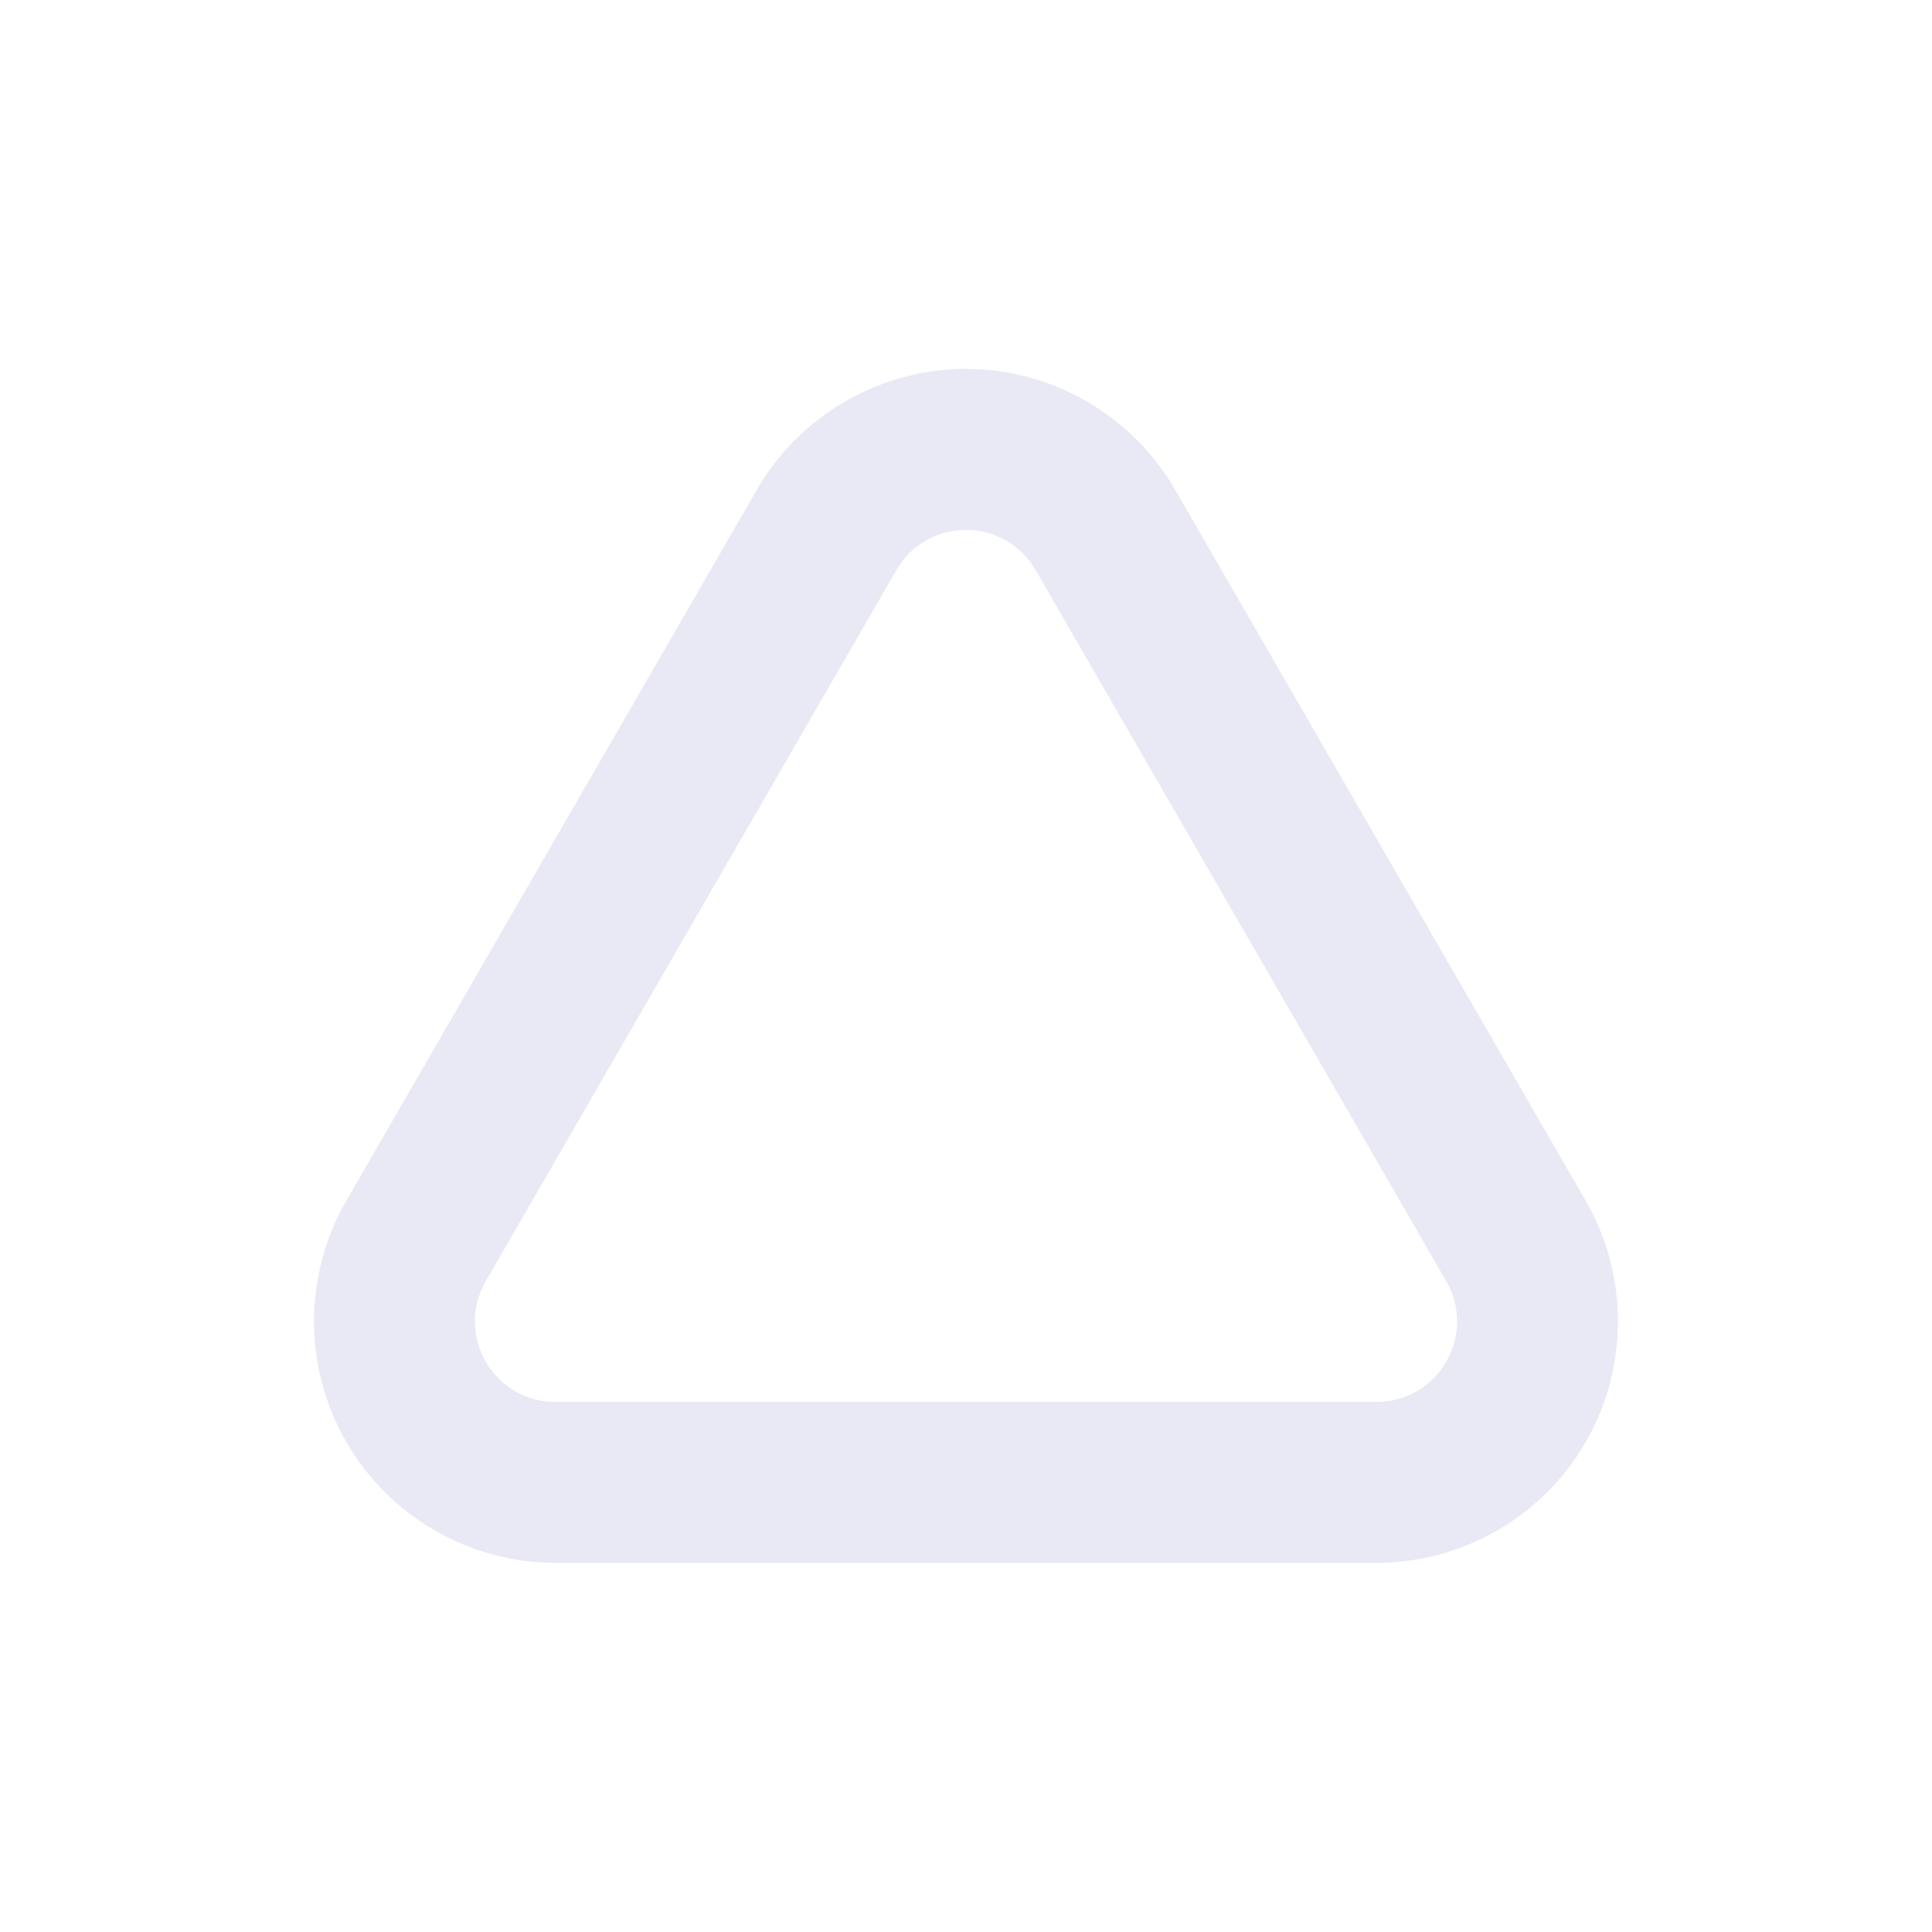
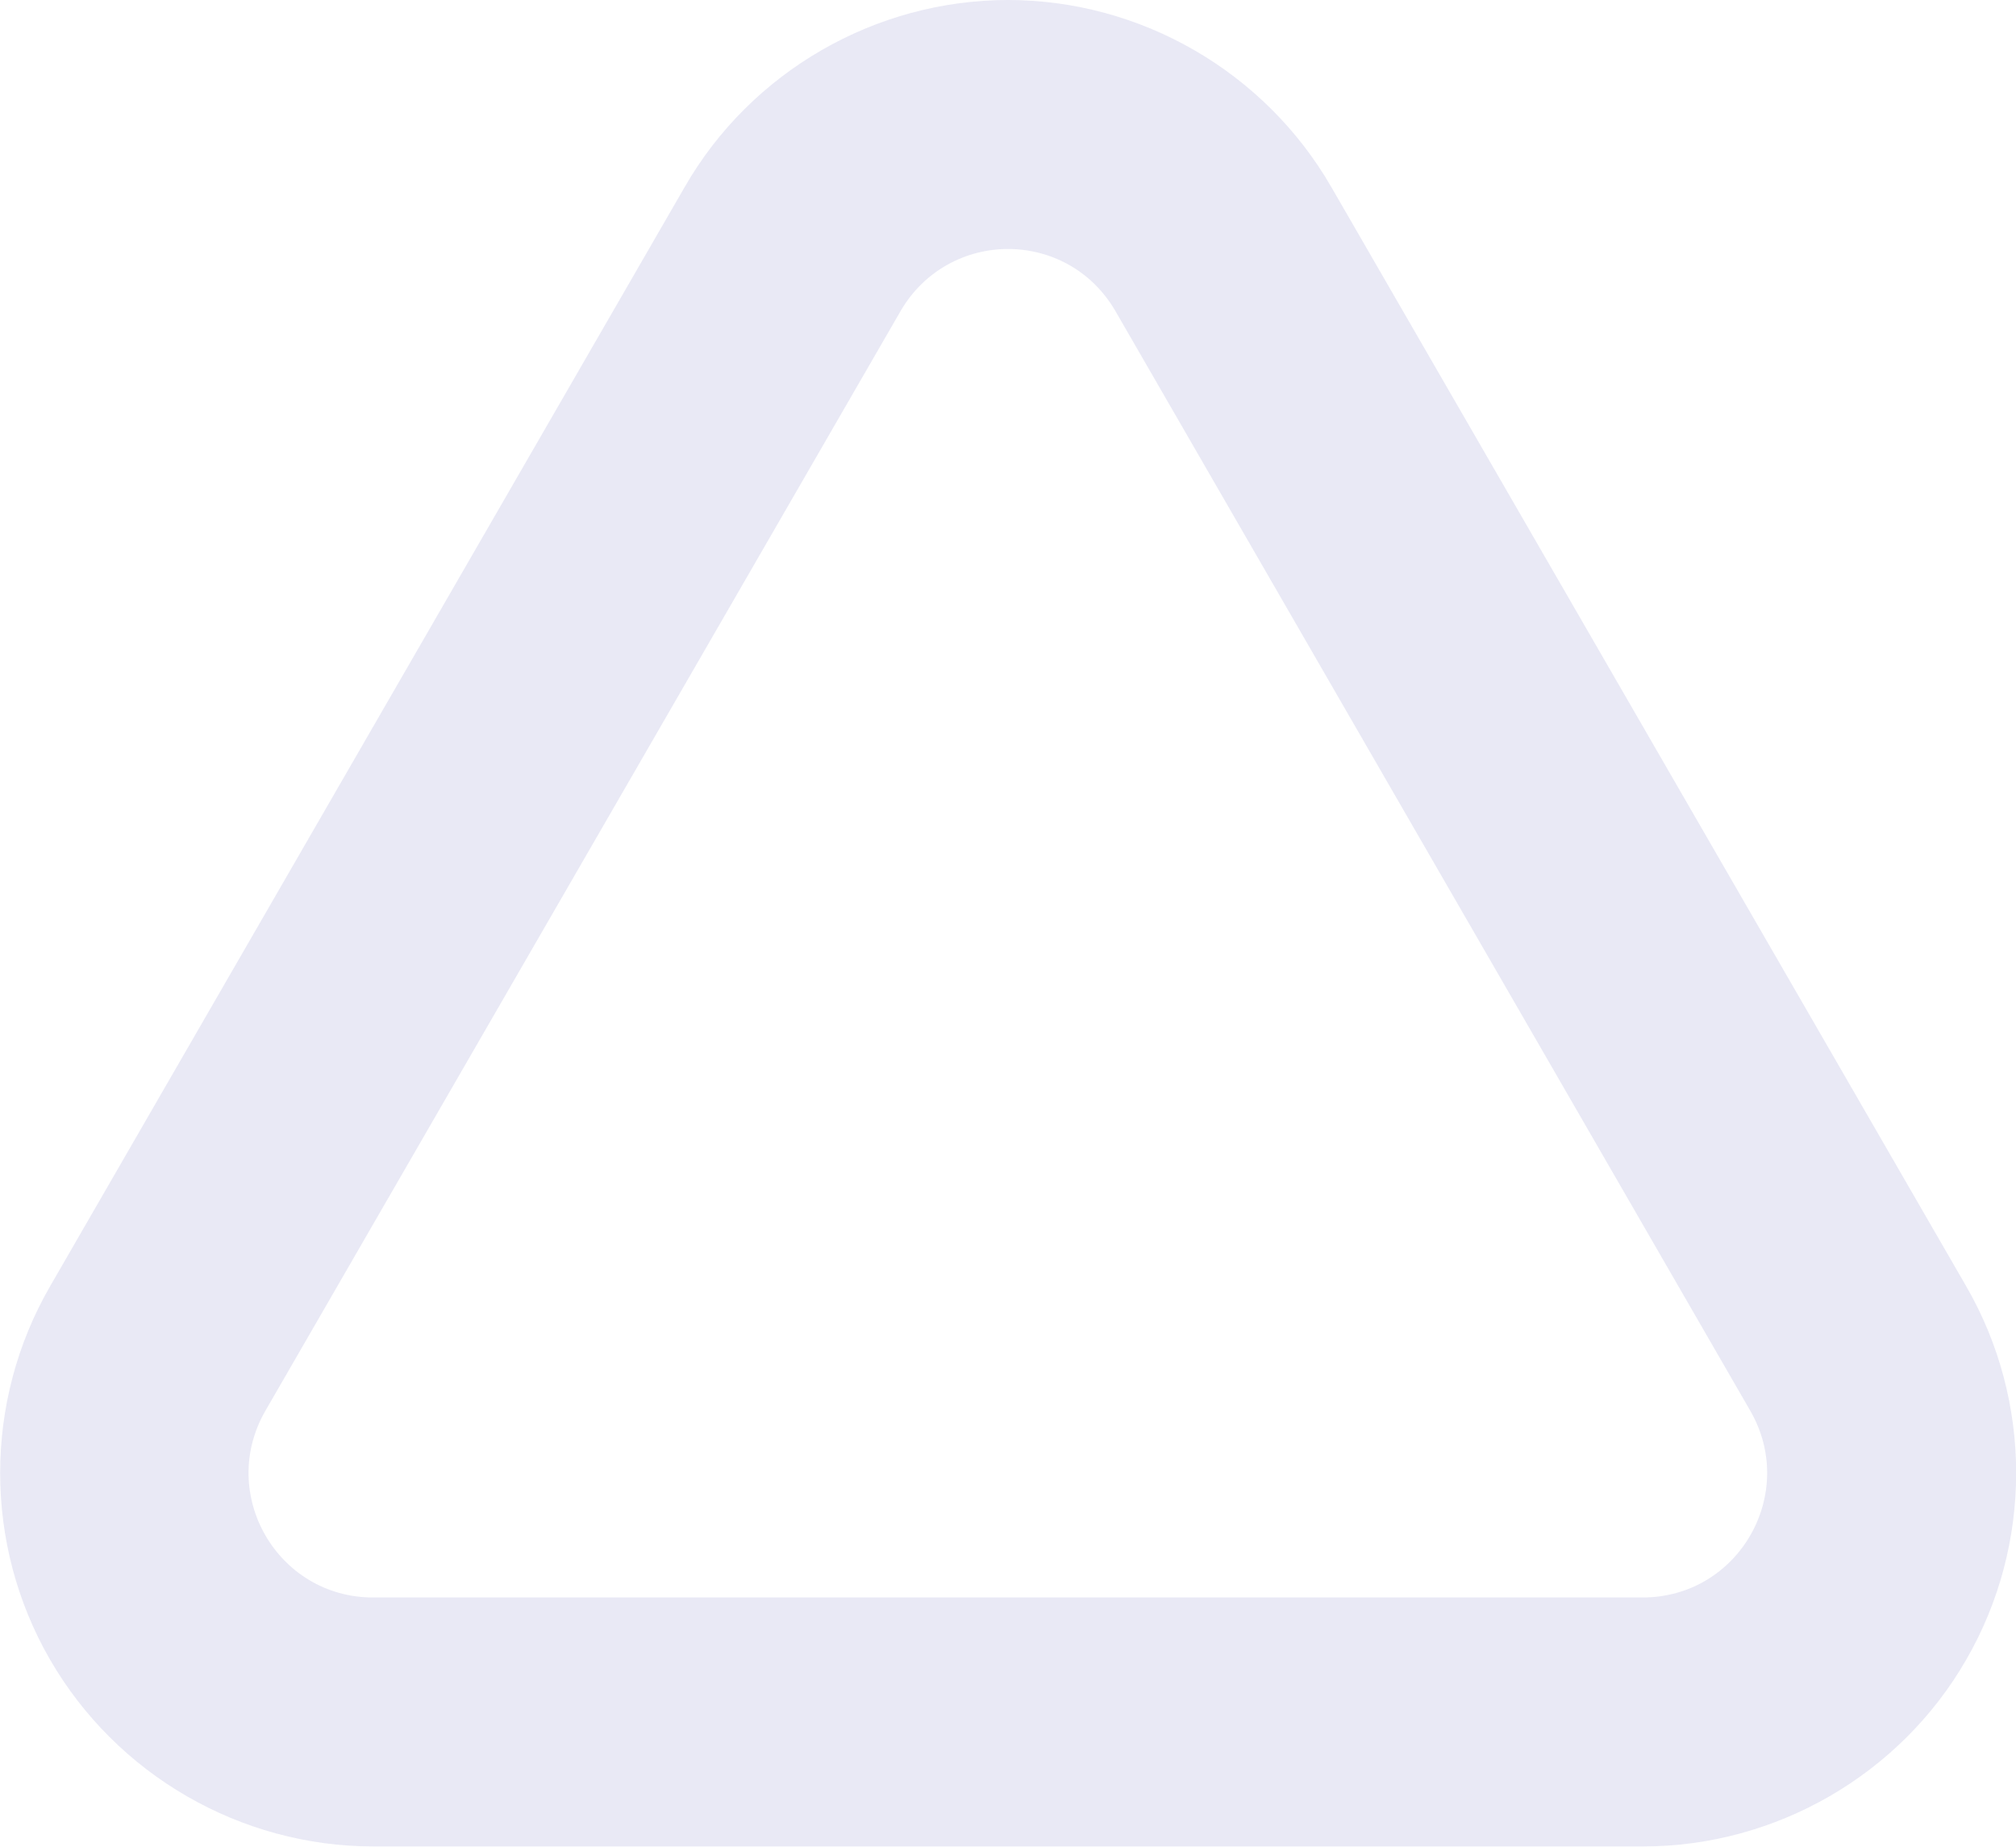
- <svg xmlns="http://www.w3.org/2000/svg" id="Layer_2" data-name="Layer 2" viewBox="0 0 96 96">
+ <svg xmlns="http://www.w3.org/2000/svg" id="Layer_2" data-name="Layer 2" viewBox="0 0 64.79 59.33">
  <defs>
    <style>
      .cls-1 {
        fill: #E9E9F5;
      }
    </style>
  </defs>
  <g id="Layer_2-2" data-name="Layer 2">
-     <g id="Layer_1-2" data-name="Layer 1-2">
-       <g>
-         <path class="cls-1" d="m48,26.33c1.35,0,2.69.67,3.46,2l20.4,35.33c1.54,2.67-.38,6-3.46,6H27.6c-3.08,0-5-3.33-3.46-6l20.4-35.33c.77-1.33,2.12-2,3.46-2m0-8c-4.27,0-8.26,2.3-10.39,6l-20.4,35.33c-2.14,3.7-2.14,8.3,0,12,2.14,3.7,6.12,6,10.39,6h40.8c4.27,0,8.26-2.3,10.39-6,2.14-3.7,2.14-8.3,0-12l-20.4-35.33c-2.14-3.7-6.12-6-10.39-6h0Z" />
-       </g>
-     </g>
+     <path class="cls-1" d="m32.39,8c1.35,0,2.69.67,3.46,2l20.4,35.33c1.54,2.67-.38,6-3.46,6H11.99c-3.08,0-5-3.33-3.46-6L28.94,10c.77-1.33,2.12-2,3.46-2m0-8c-4.27,0-8.26,2.3-10.39,6L1.61,41.33c-2.14,3.7-2.14,8.3,0,12,2.14,3.7,6.12,6,10.39,6h40.8c4.27,0,8.26-2.3,10.39-6,2.14-3.7,2.14-8.3,0-12L42.78,6c-2.14-3.7-6.12-6-10.39-6h0Z" />
  </g>
</svg>
